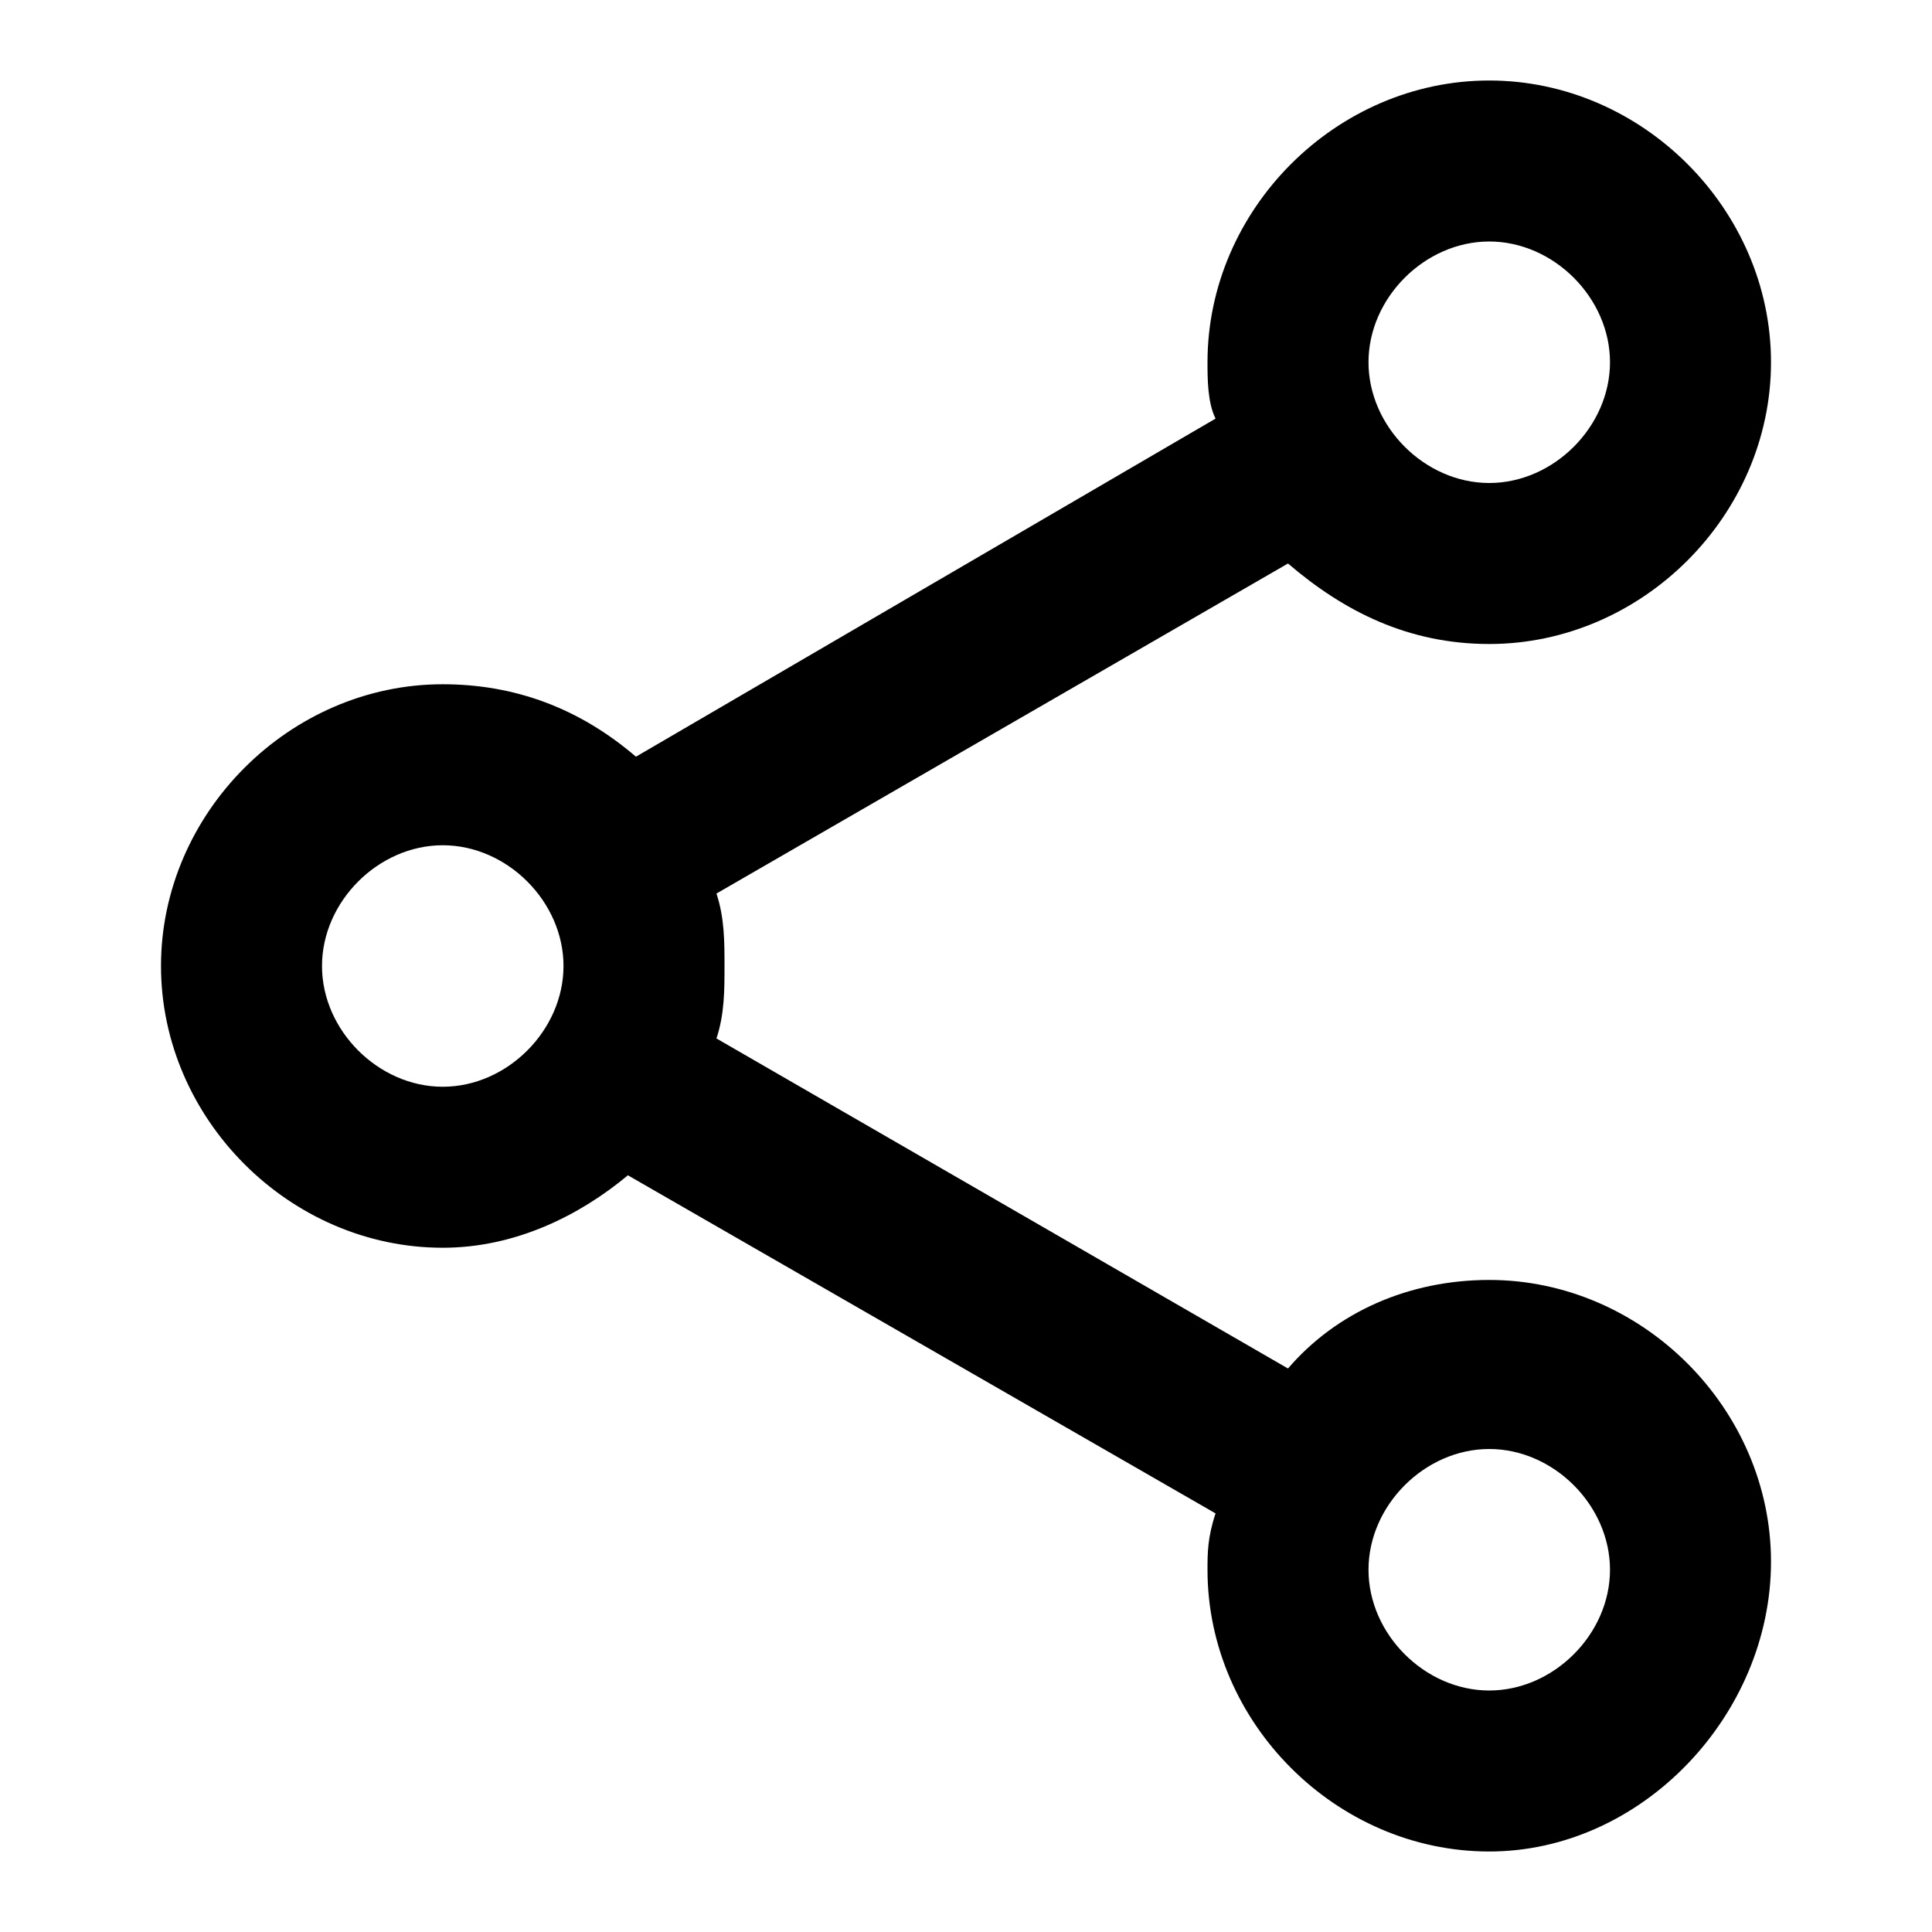
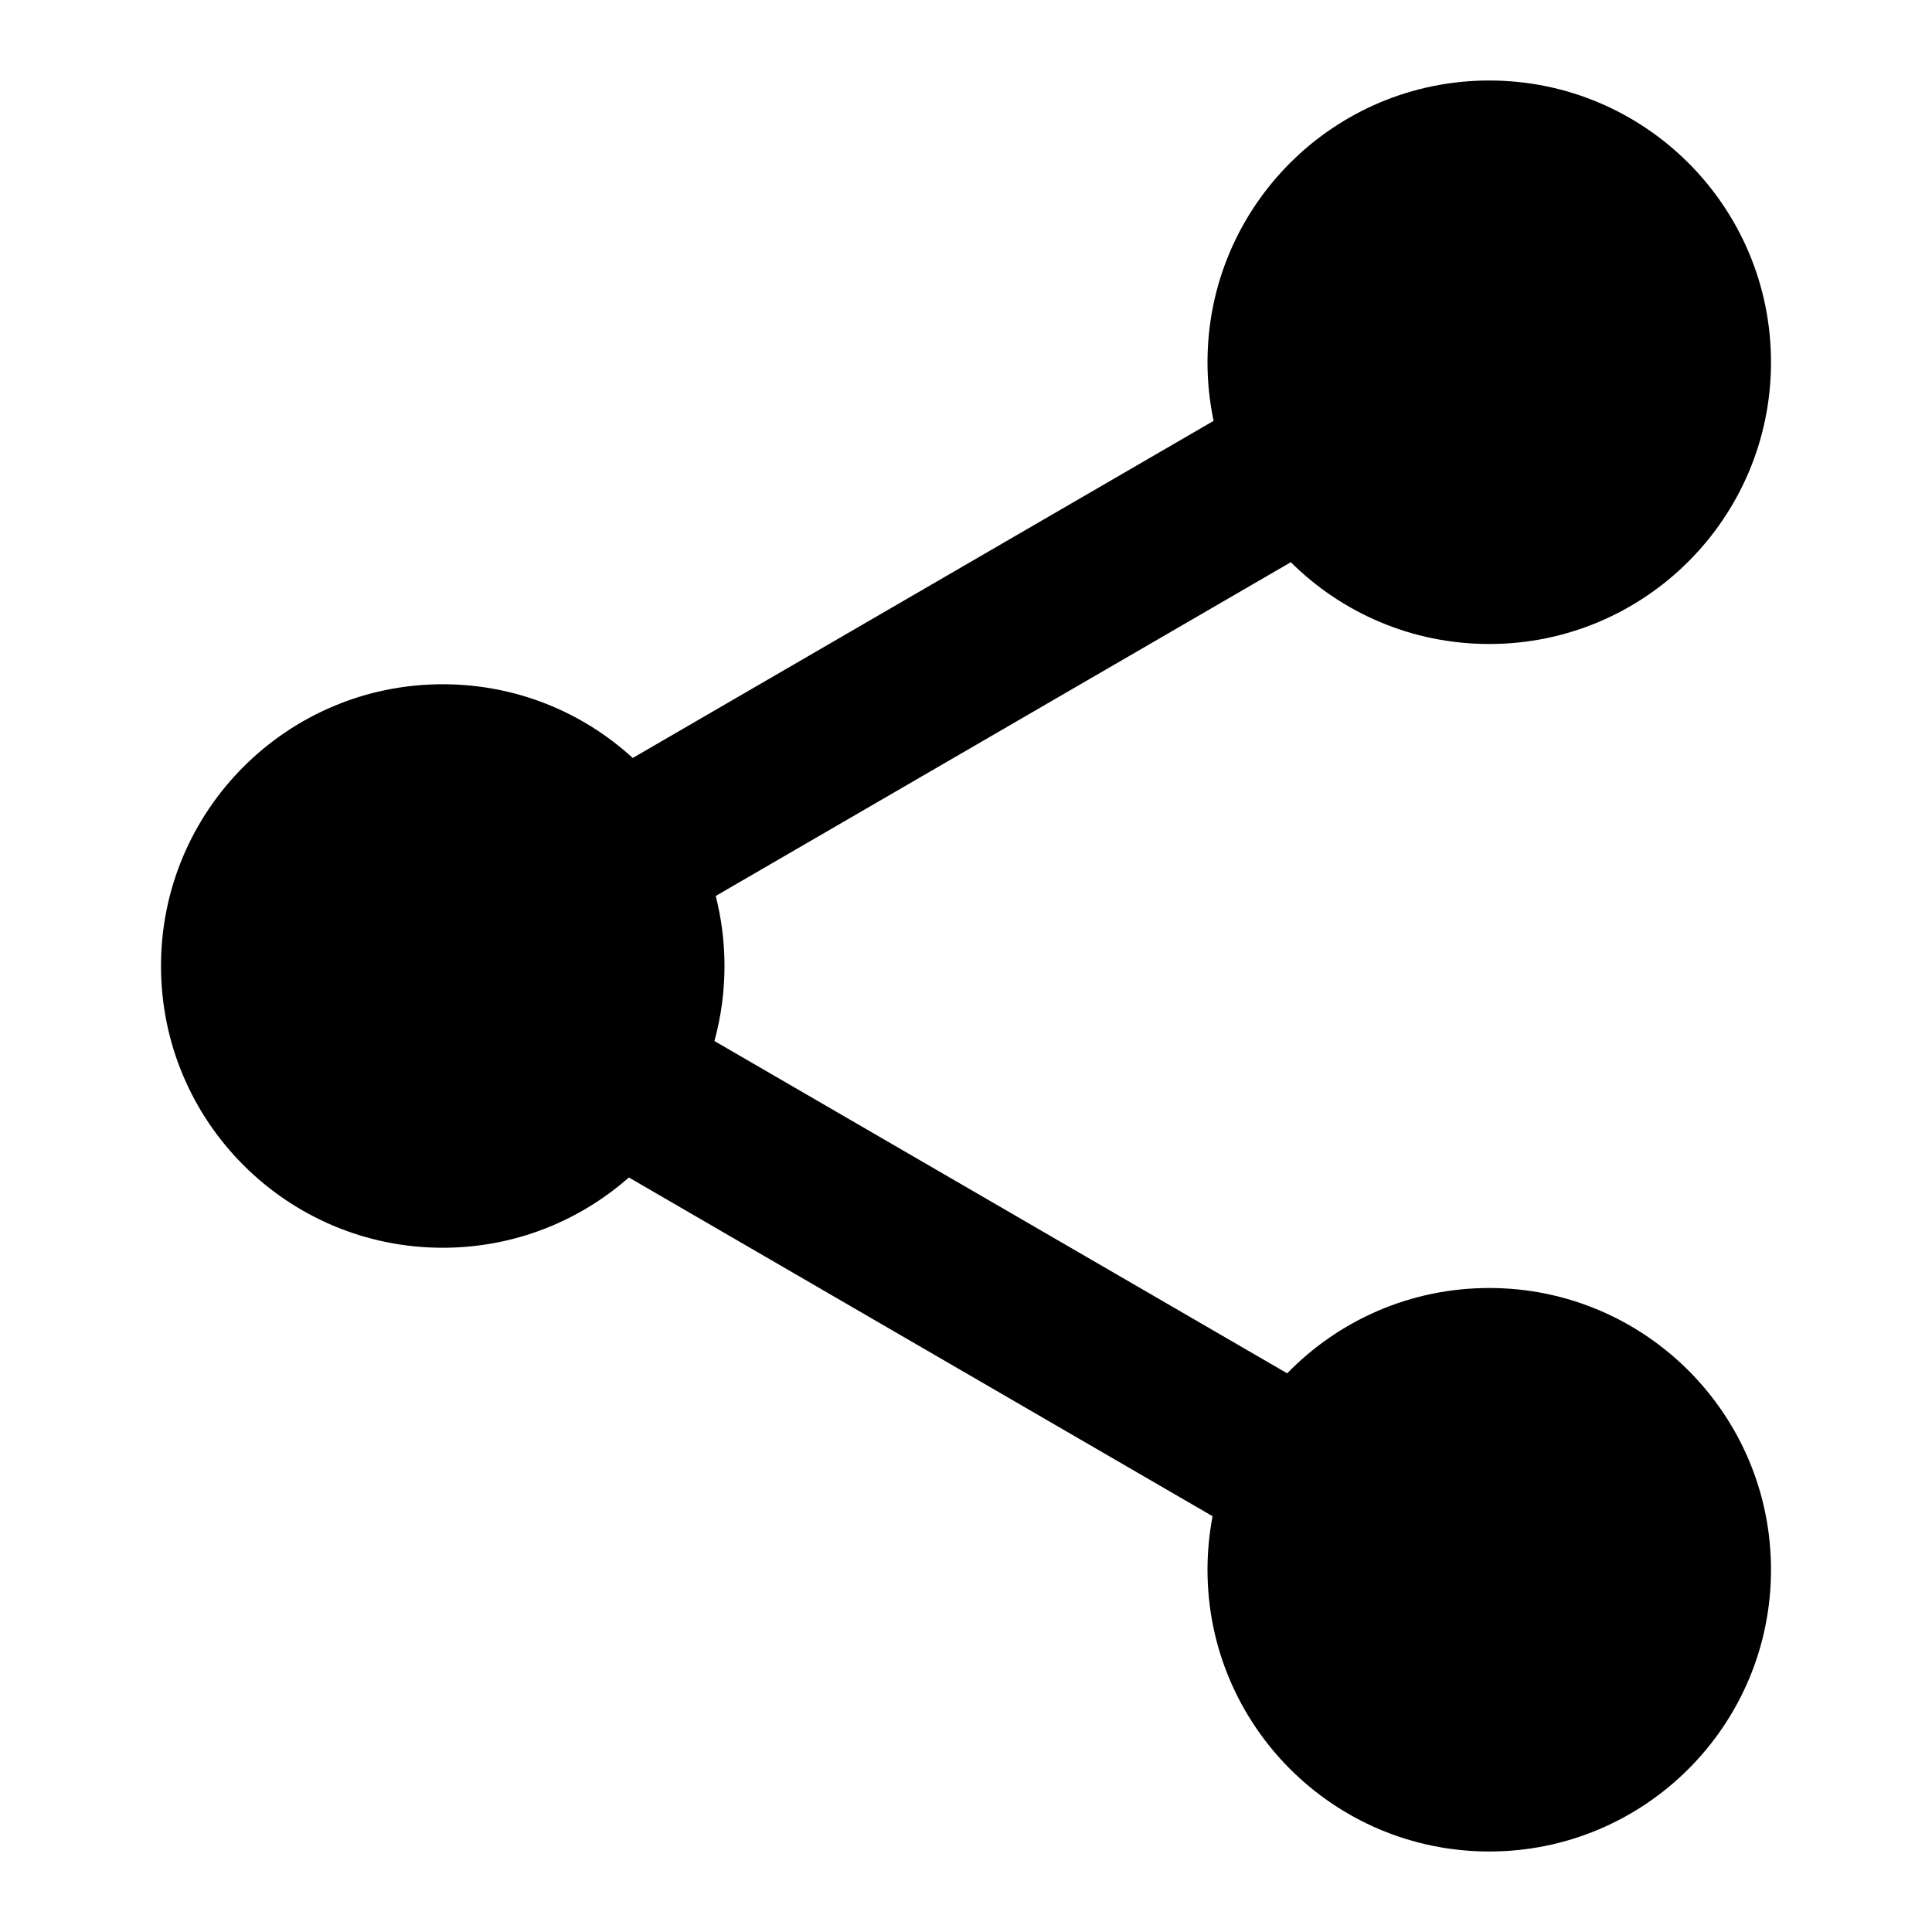
- <svg xmlns="http://www.w3.org/2000/svg" version="1.1" x="0px" y="0px" viewBox="0 0 24 24" style="enable-background:new 0 0 24 24;" xml:space="preserve">
-   <path d="M15.1,18.8l-7.3-4.2c-0.6,0.5-1.4,0.9-2.3,0.9C3.6,15.5,2,13.9,2,12s1.6-3.5,3.5-3.5c0.9,0,1.7,0.3,2.4,0.9     l7.2-4.2C15,5,15,4.7,15,4.5C15,2.6,16.6,1,18.5,1S22,2.6,22,4.5S20.4,8,18.5,8c-1,0-1.8-0.4-2.5-1l-7.1,4.1C9,11.4,9,11.7,9,12     c0,0.3,0,0.6-0.1,0.9l7.1,4.1c0.6-0.7,1.5-1.1,2.5-1.1c1.9,0,3.5,1.6,3.5,3.5S20.4,23,18.5,23S15,21.4,15,19.5     C15,19.3,15,19.1,15.1,18.8z M5.5,13.5C6.3,13.5,7,12.8,7,12s-0.7-1.5-1.5-1.5S4,11.2,4,12S4.7,13.5,5.5,13.5z M18.5,6     C19.3,6,20,5.3,20,4.5S19.3,3,18.5,3S17,3.7,17,4.5S17.7,6,18.5,6z M18.5,21c0.8,0,1.5-0.7,1.5-1.5S19.3,18,18.5,18S17,18.7,17,19.5     S17.7,21,18.5,21z" />
+ <svg xmlns="http://www.w3.org/2000/svg" width="24" height="24" viewBox="0 0 24 24">
+   <path d="M18.5 8C20.433 8 22 6.433 22 4.5S20.433 1 18.5 1 15 2.567 15 4.5c0 .25.026.493.076.728L7.86 9.416C7.238 8.846 6.41 8.5 5.5 8.5 3.567 8.5 2 10.067 2 12s1.567 3.5 3.5 3.5c.886 0 1.696-.33 2.312-.873l7.251 4.208c-.041.215-.063.438-.063.665 0 1.933 1.567 3.5 3.5 3.5s3.5-1.567 3.5-3.5-1.567-3.5-3.5-3.5c-.985 0-1.874.406-2.51 1.06l-7.115-4.128c.081-.297.125-.61.125-.932 0-.3-.038-.592-.109-.87l7.144-4.146C16.667 7.612 17.538 8 18.5 8z" />
</svg>
